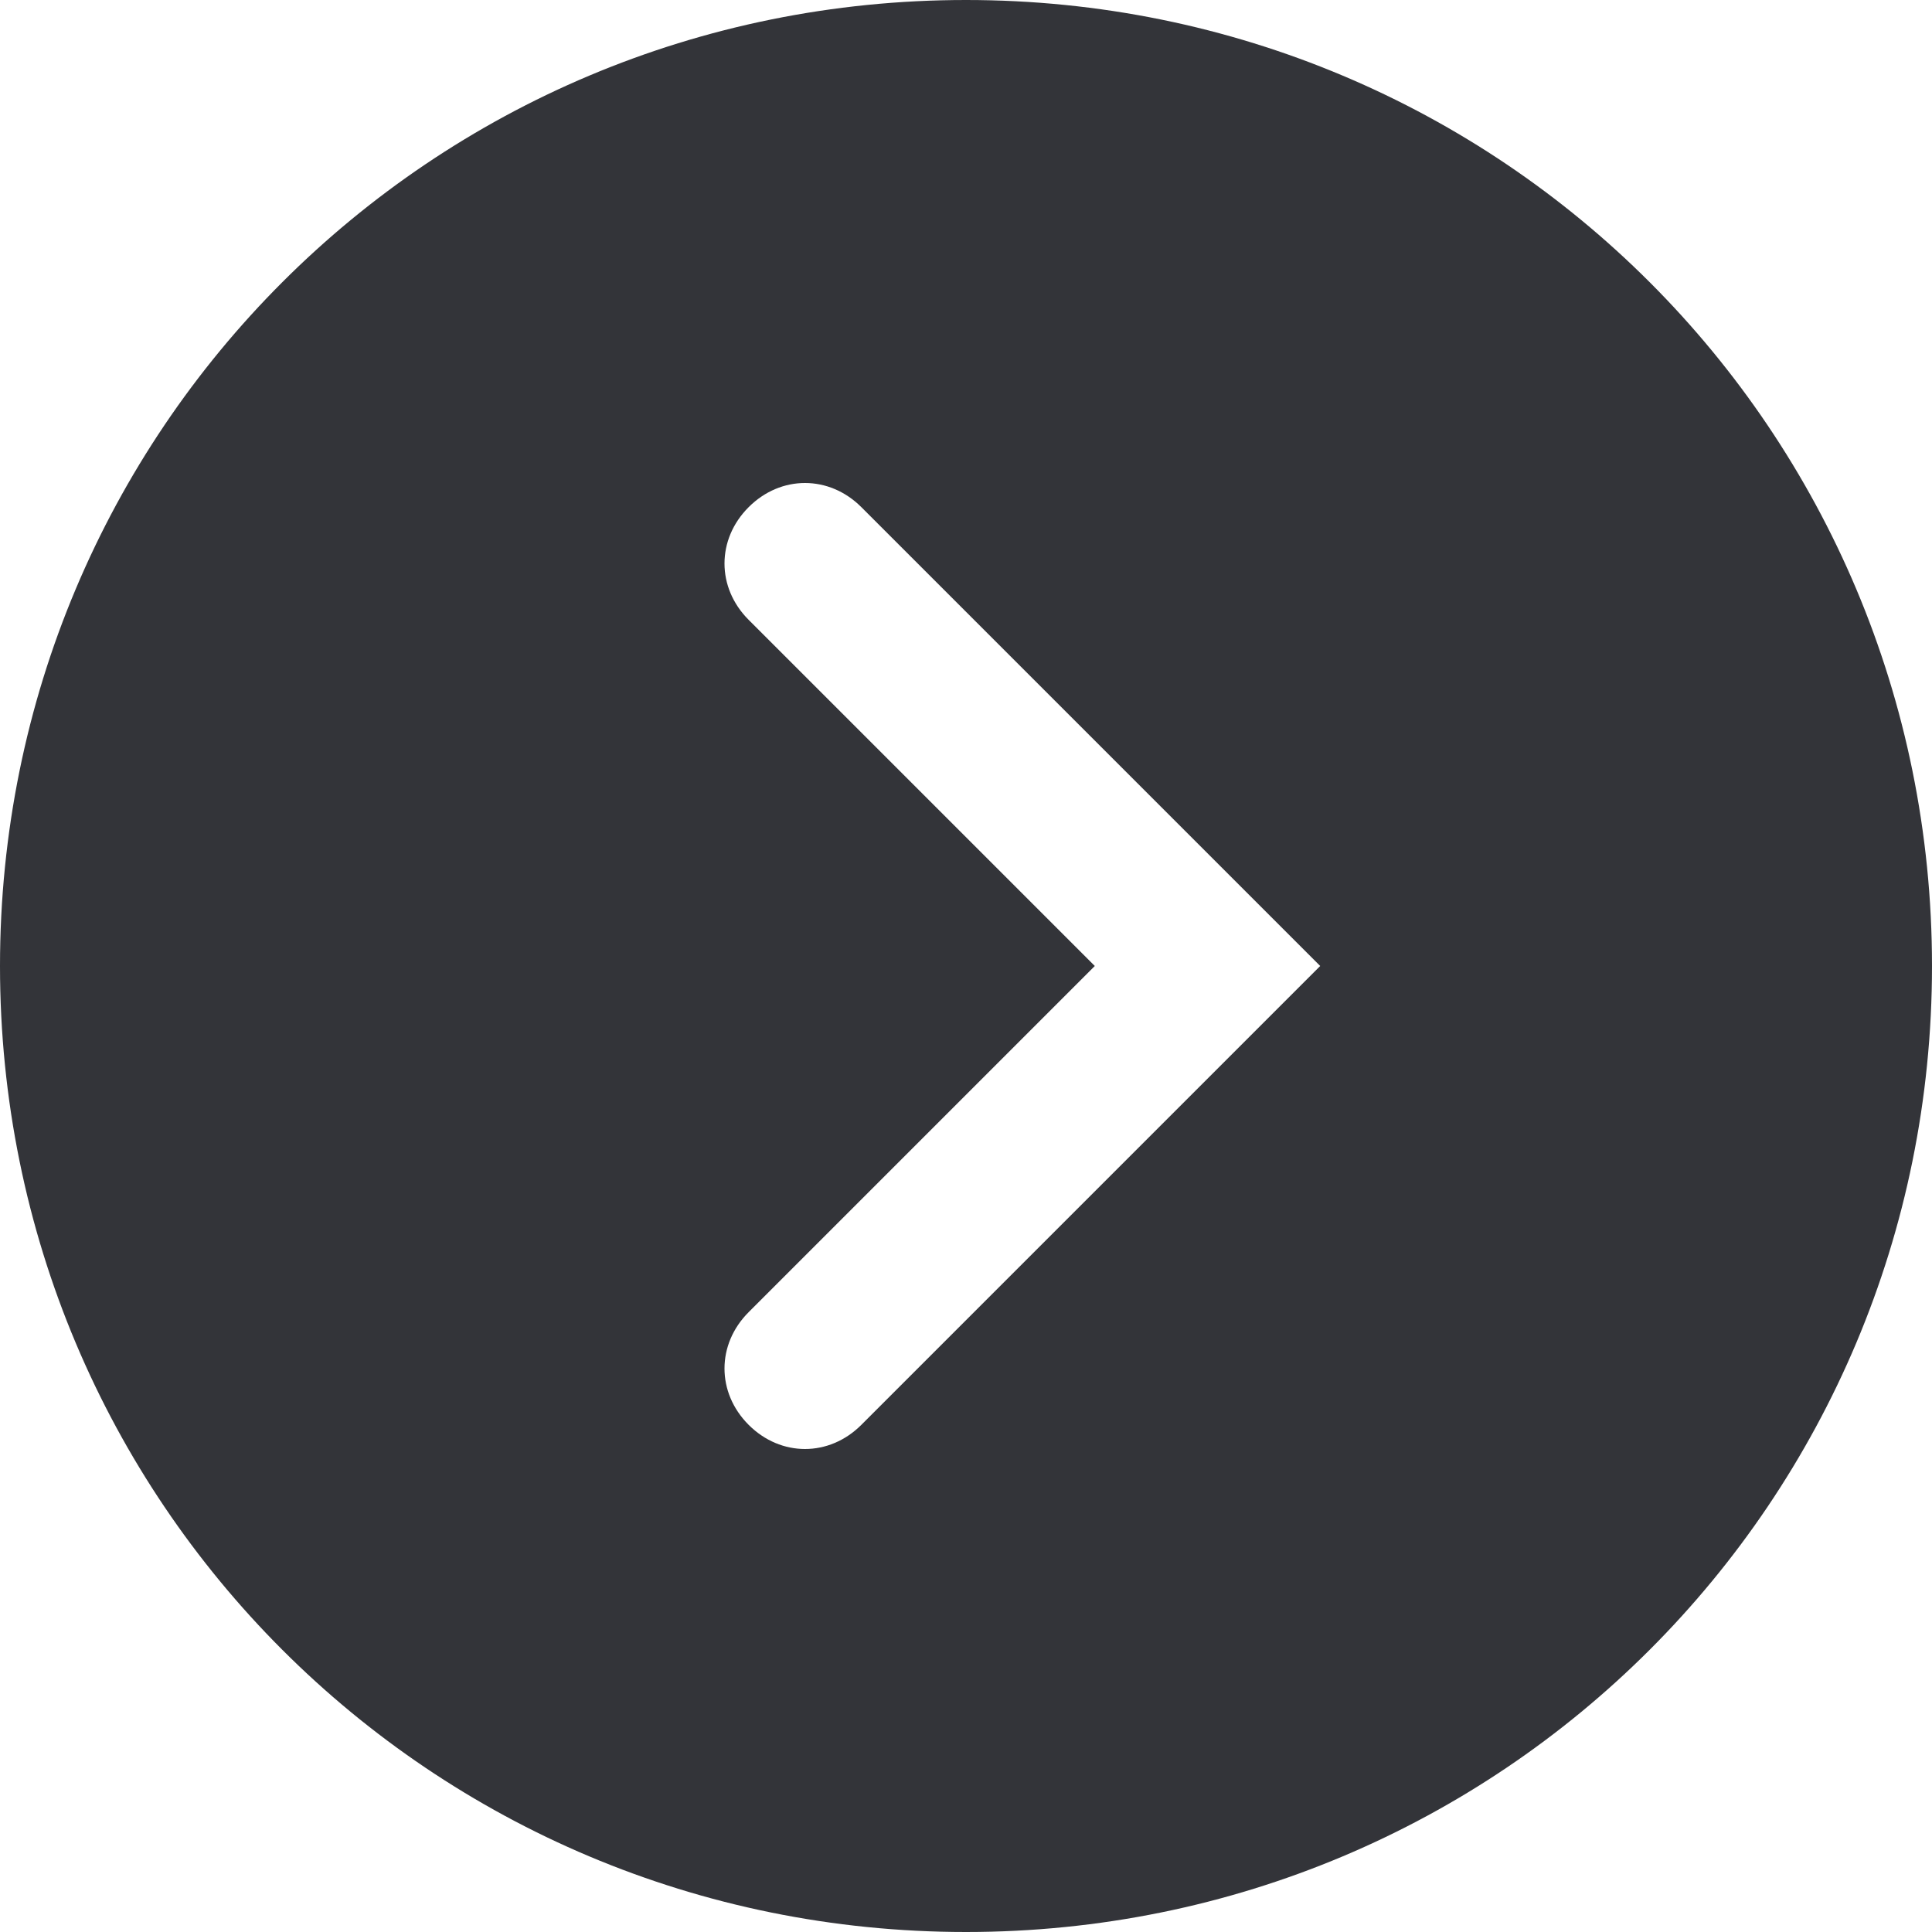
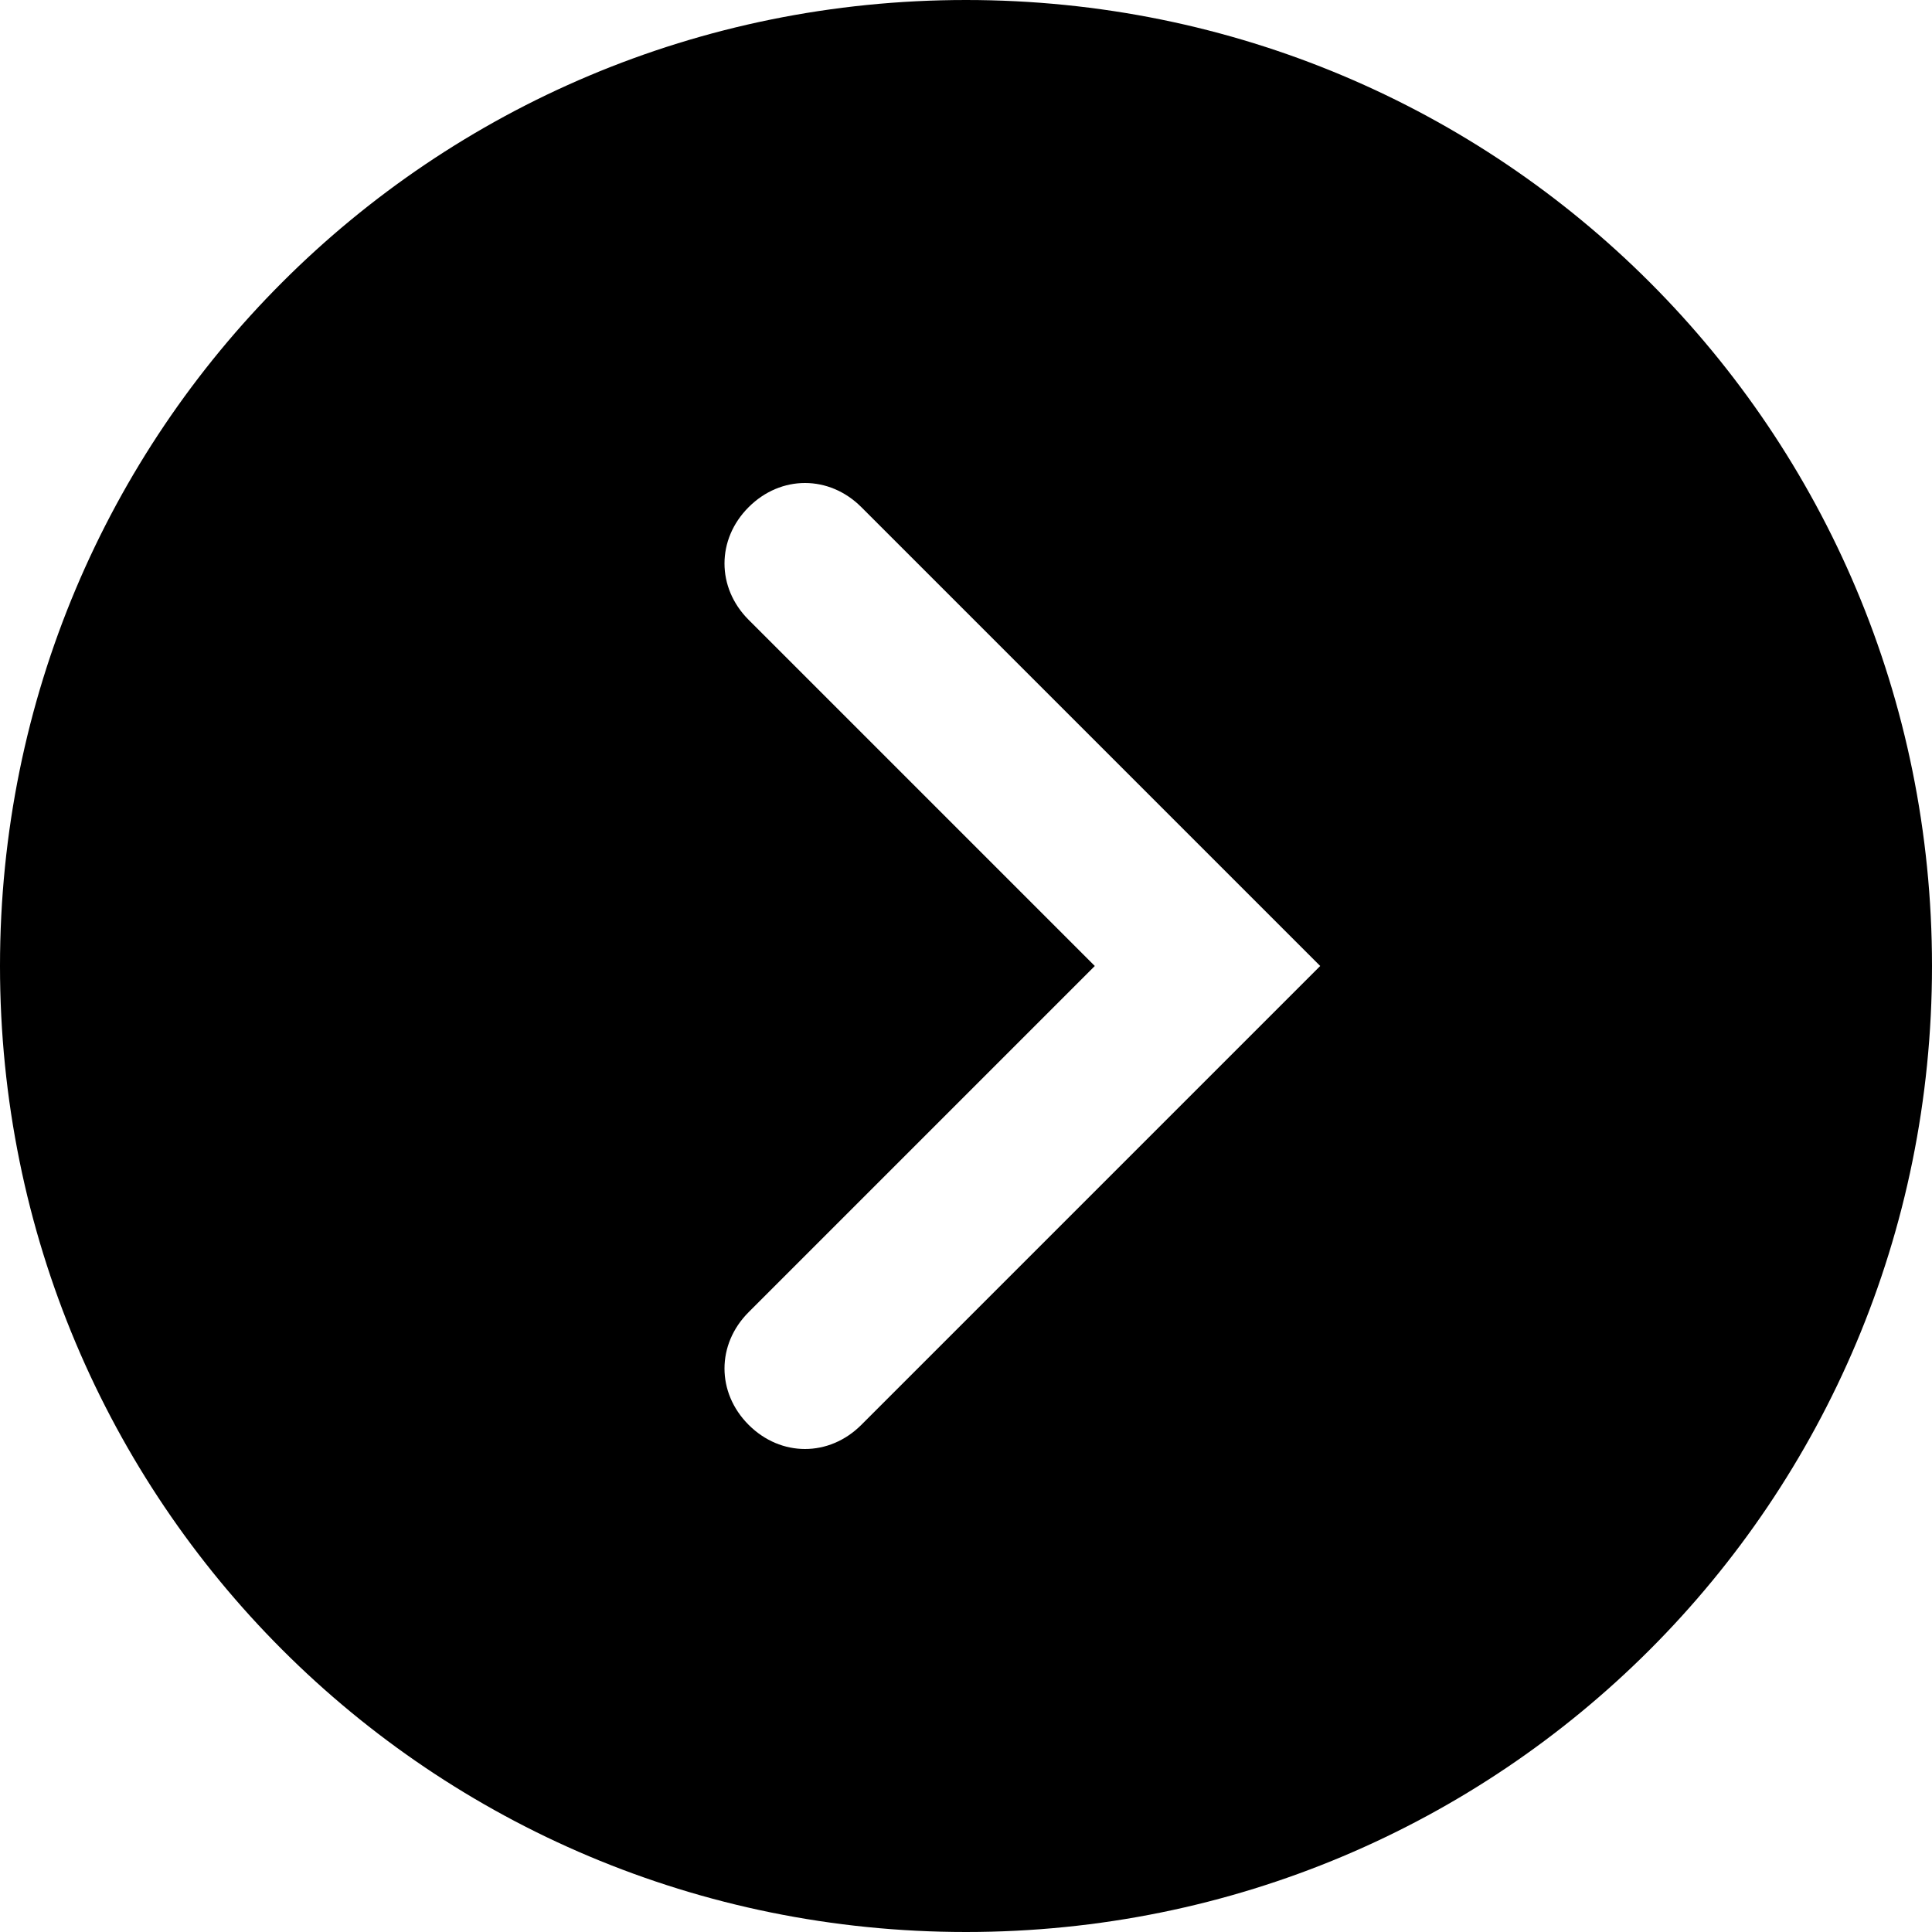
<svg xmlns="http://www.w3.org/2000/svg" version="1.1" id="Layer_1" x="0px" y="0px" viewBox="-281 373 48 48" style="enable-background:new -281 373 48 48;" xml:space="preserve">
-   <style type="text/css">
- 	.st0{fill:#333439;}
- </style>
  <g>
-     <path class="st0" d="M-257,373c-13.3,0-24,10.7-24,24s10.7,24,24,24c13.3,0,24-10.7,24-24S-243.7,373-257,373z M-259.6,408.4   c-0.4,0.4-0.9,0.6-1.4,0.6s-1-0.2-1.4-0.6c-0.8-0.8-0.8-2,0-2.8l8.6-8.6l-8.6-8.6c-0.8-0.8-0.8-2,0-2.8s2-0.8,2.8,0l11.4,11.4   L-259.6,408.4z" />
+     <path d="M-257,373c-13.3,0-24,10.7-24,24s10.7,24,24,24c13.3,0,24-10.7,24-24S-243.7,373-257,373z M-259.6,408.4   c-0.4,0.4-0.9,0.6-1.4,0.6s-1-0.2-1.4-0.6c-0.8-0.8-0.8-2,0-2.8l8.6-8.6l-8.6-8.6c-0.8-0.8-0.8-2,0-2.8s2-0.8,2.8,0l11.4,11.4   L-259.6,408.4z" />
  </g>
</svg>
